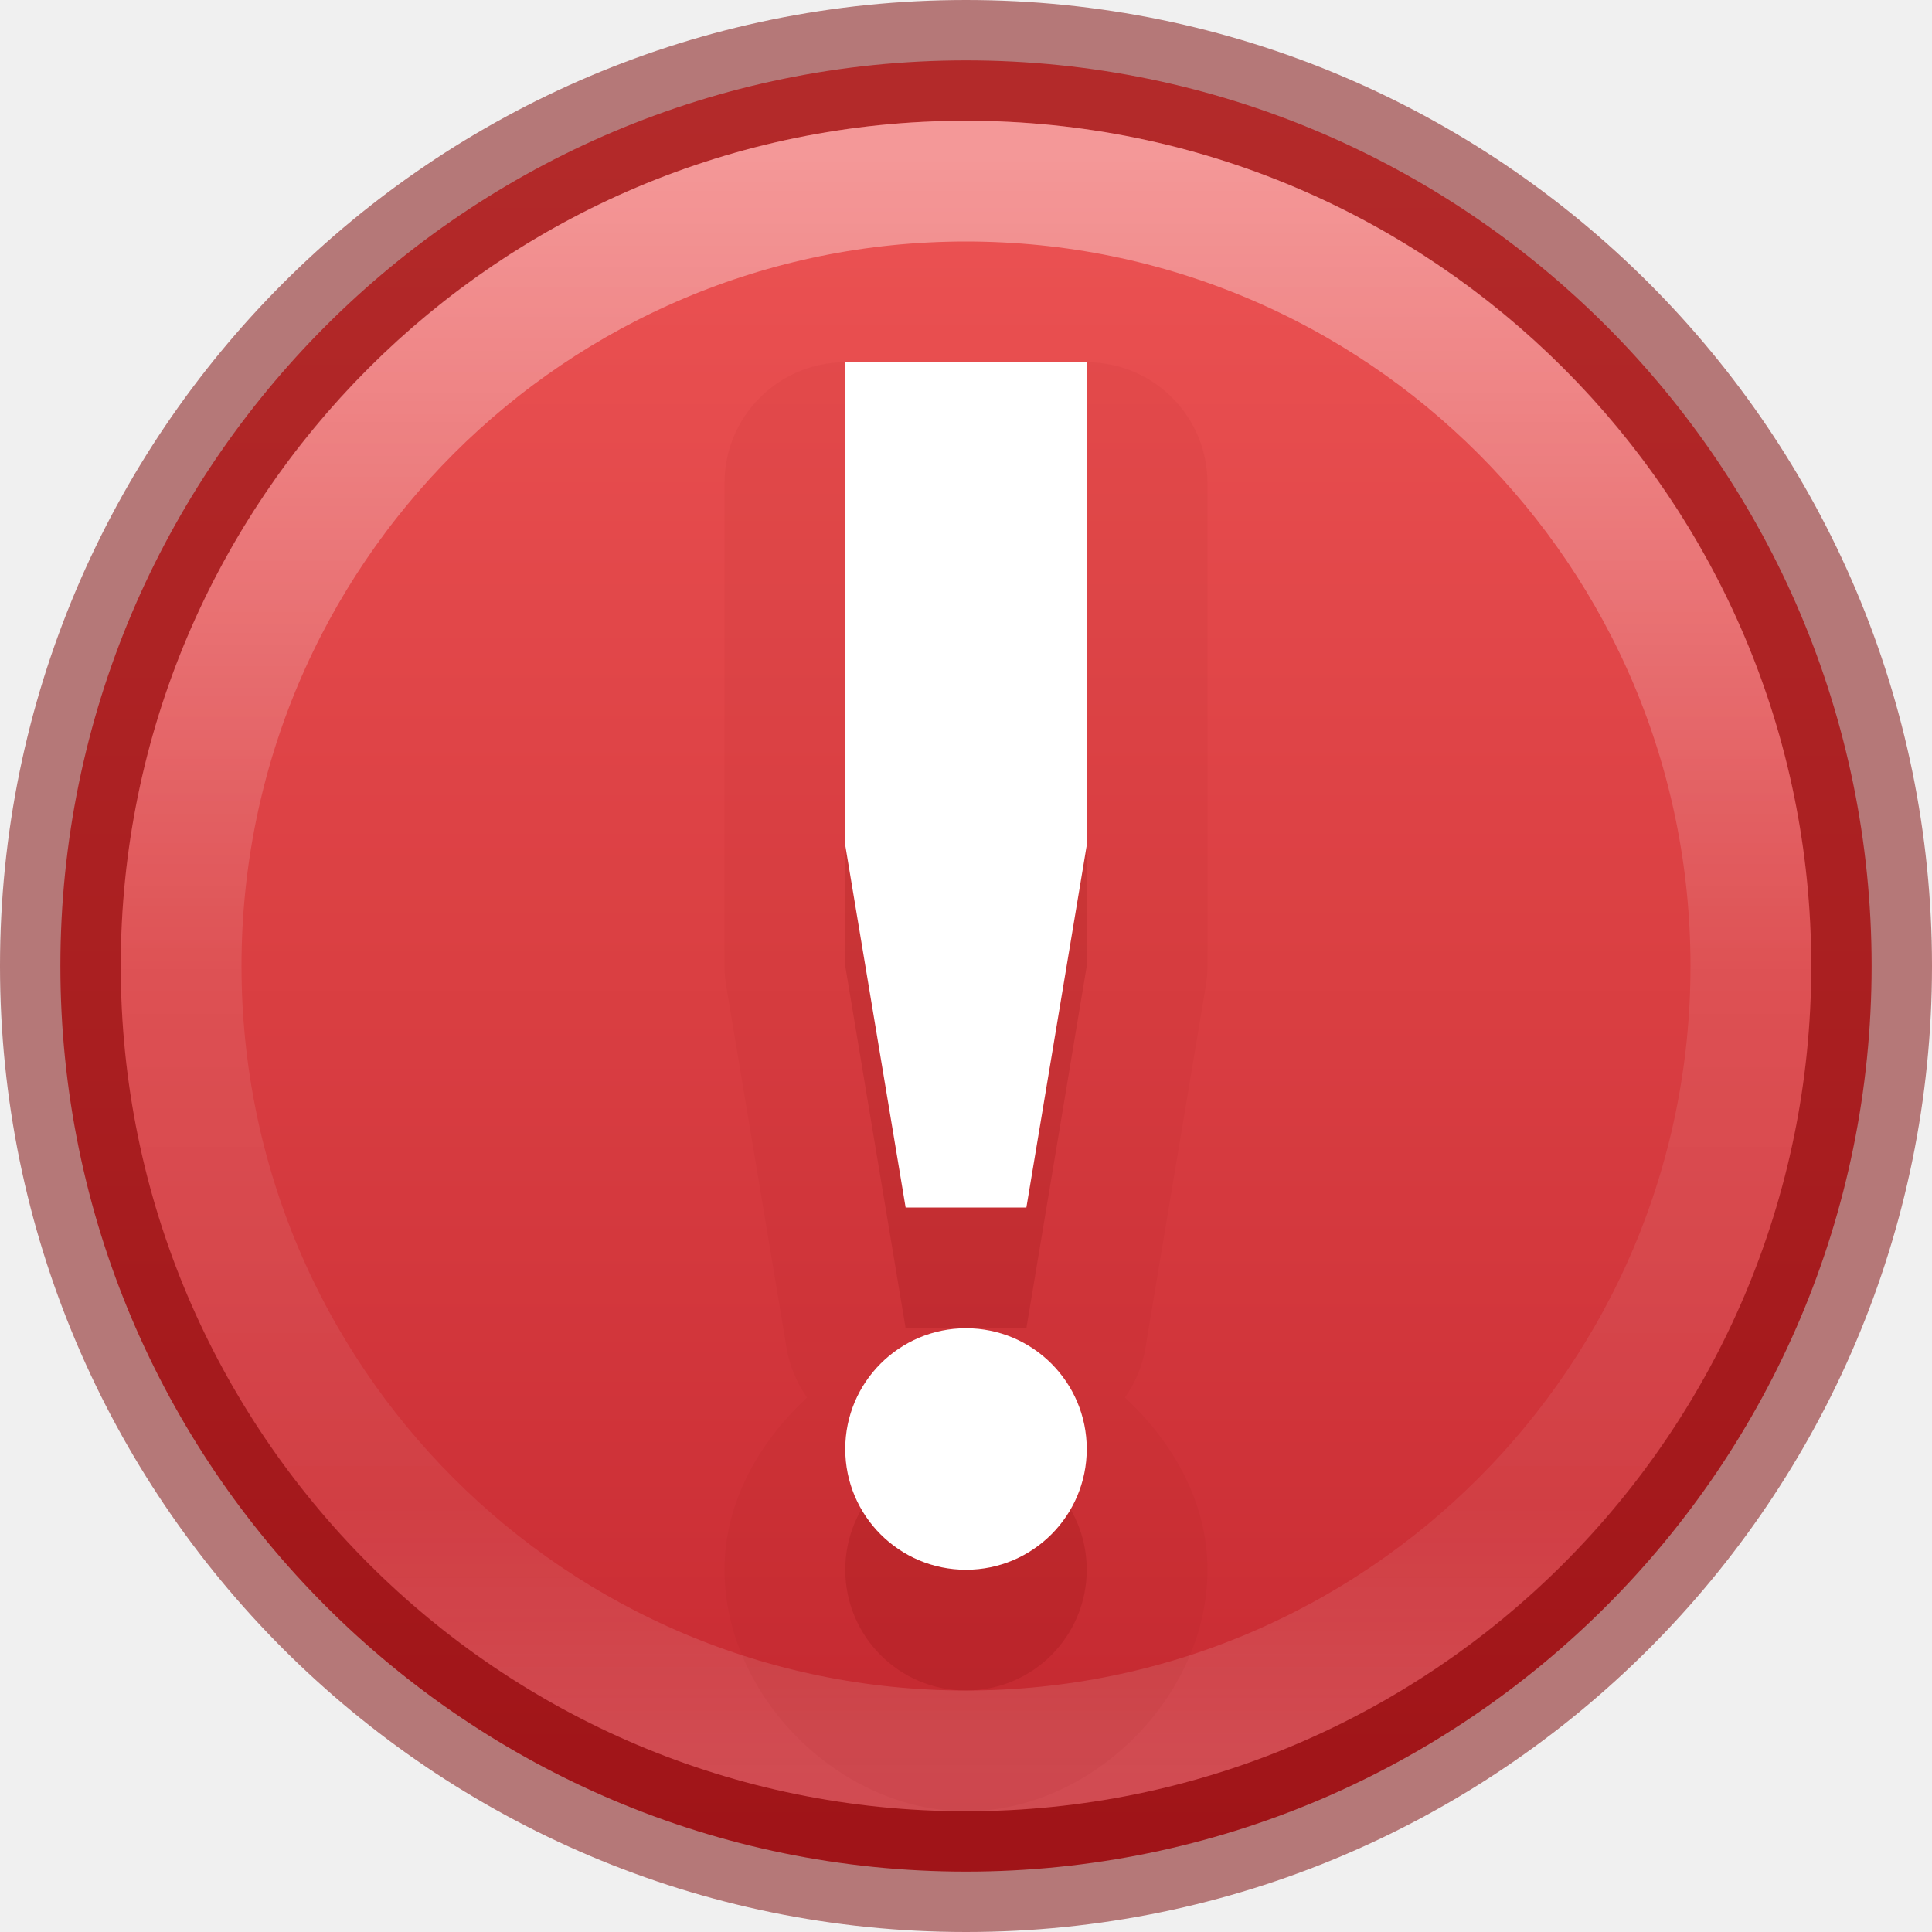
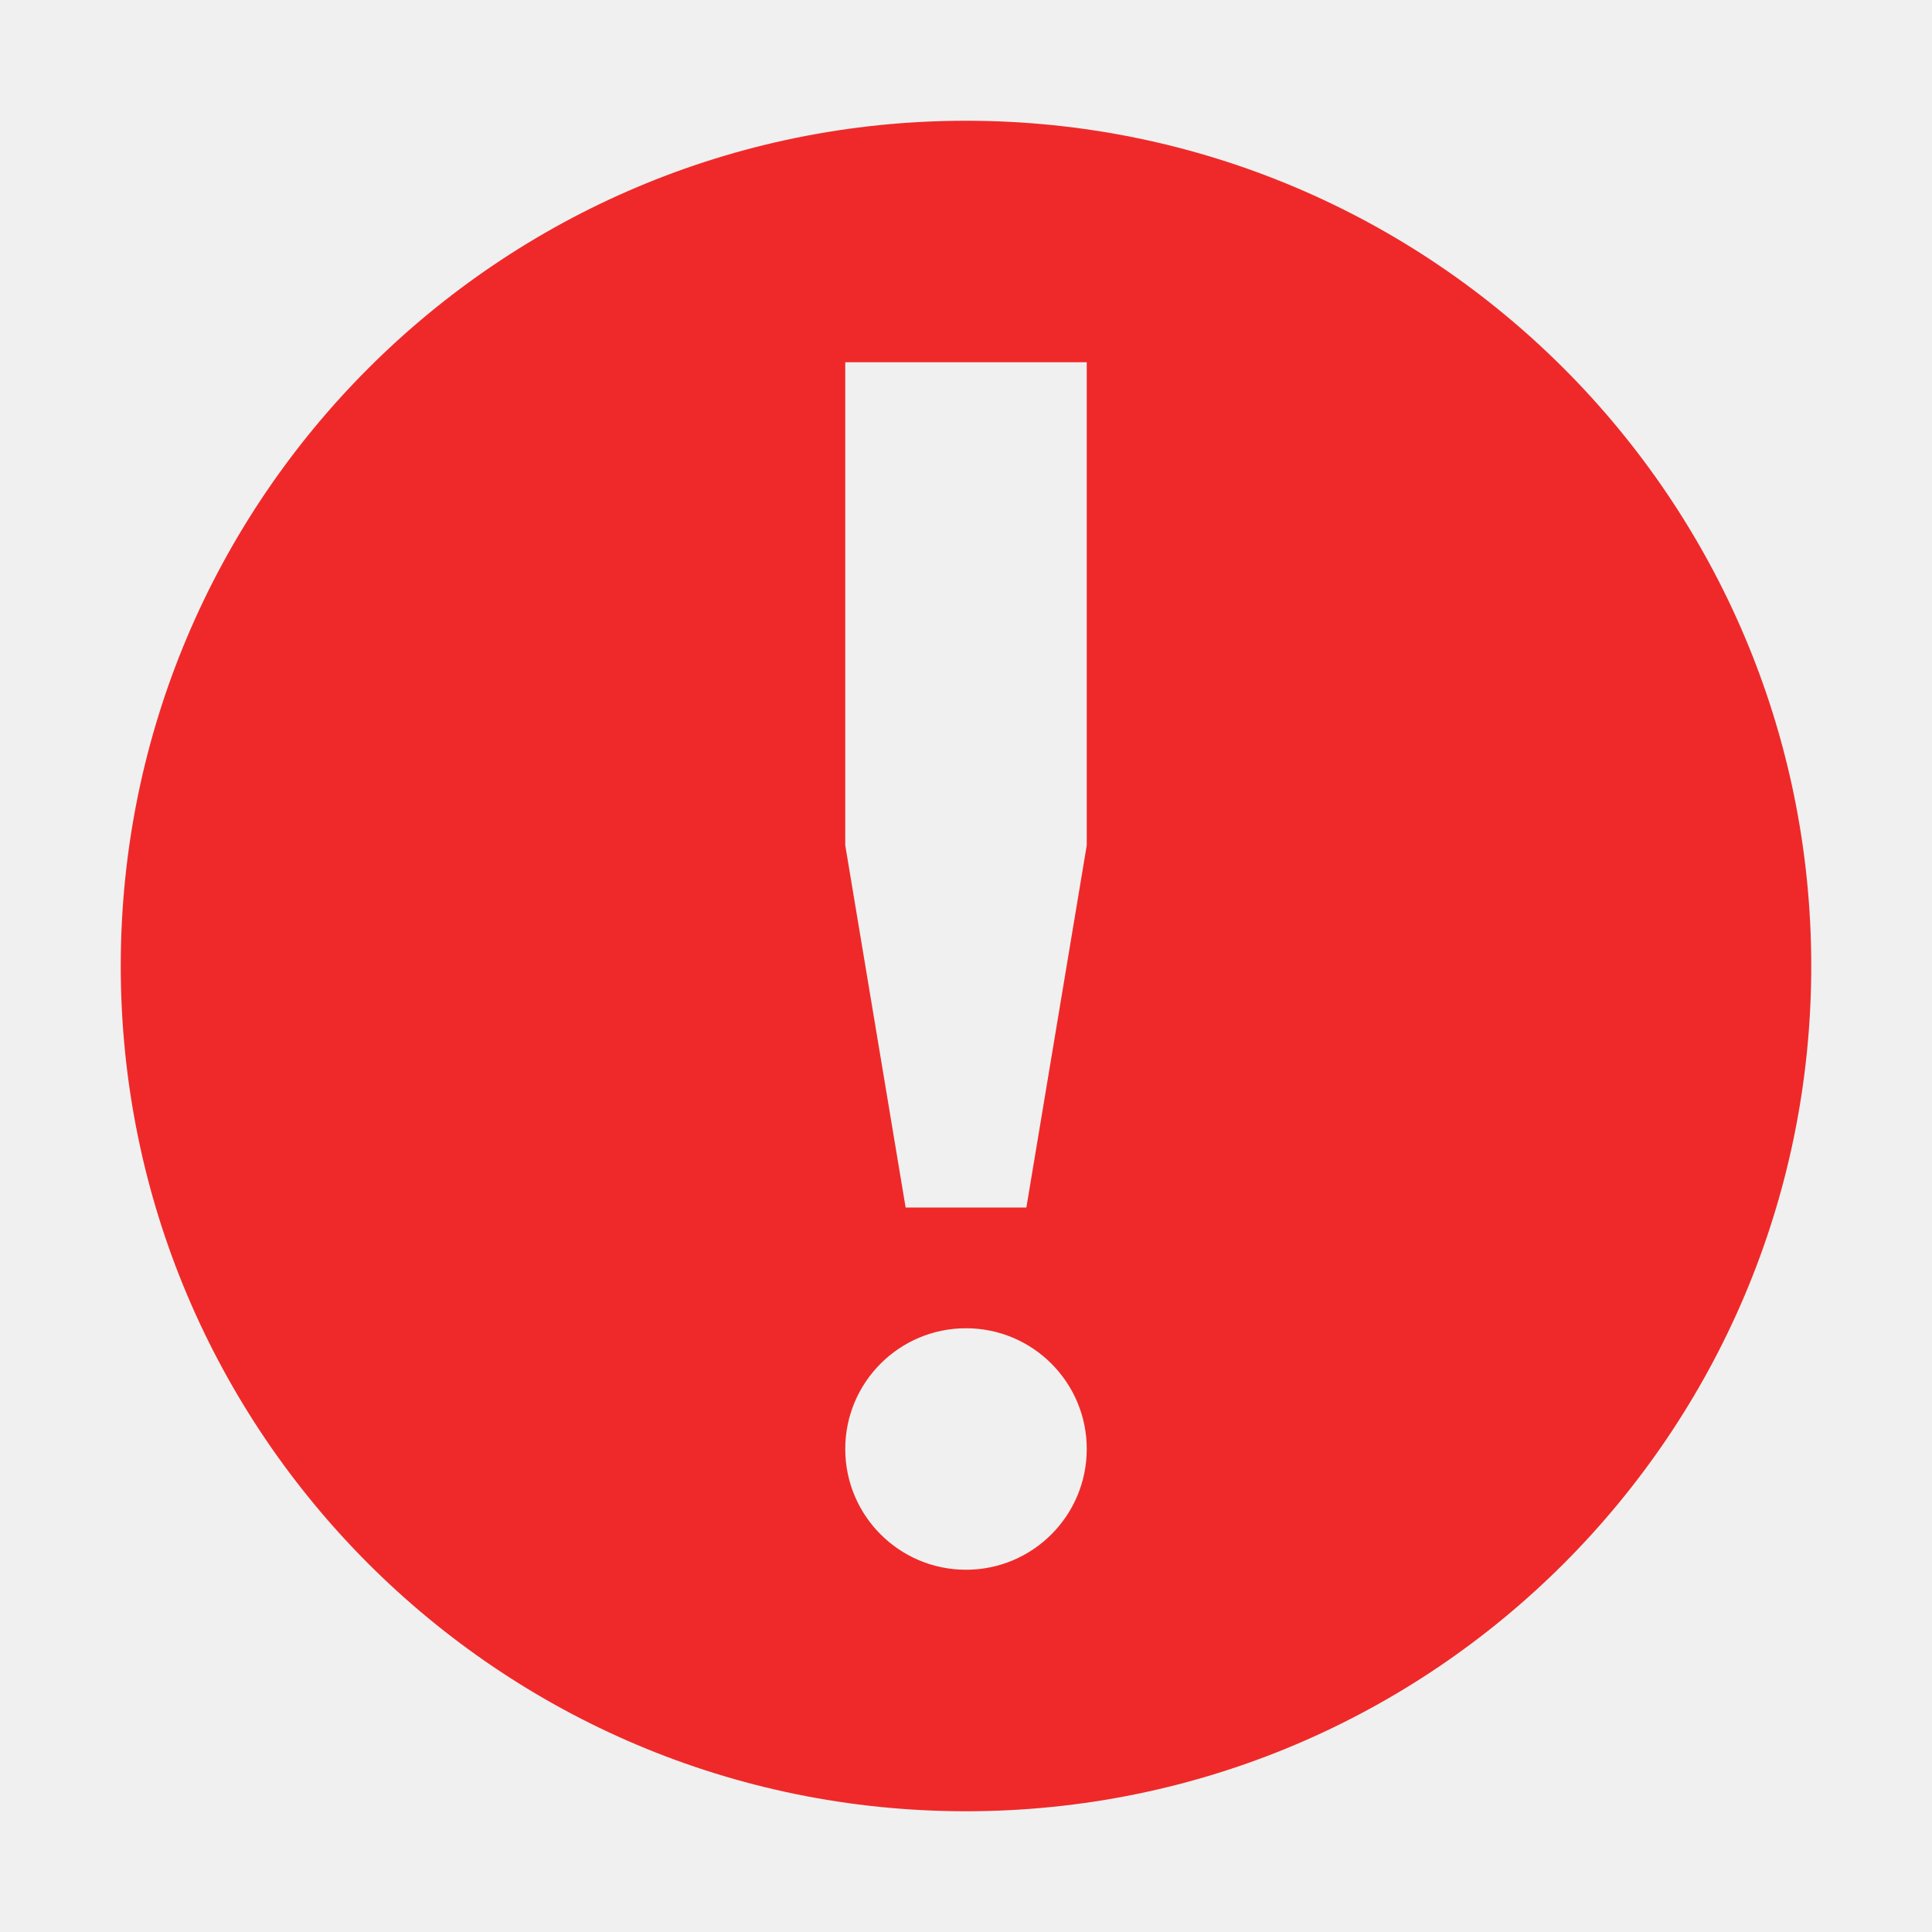
- <svg xmlns="http://www.w3.org/2000/svg" xmlns:xlink="http://www.w3.org/1999/xlink" version="1.0" width="16" height="16" id="svg2528">
-   <defs id="defs2530">
-     <linearGradient id="linearGradient4011">
-       <stop id="stop4013" style="stop-color:#ffffff;stop-opacity:1" offset="0" />
-       <stop id="stop4015" style="stop-color:#ffffff;stop-opacity:0.235" offset="0.508" />
-       <stop id="stop4017" style="stop-color:#ffffff;stop-opacity:0.157" offset="0.835" />
-       <stop id="stop4019" style="stop-color:#ffffff;stop-opacity:0.392" offset="1" />
-     </linearGradient>
-     <linearGradient id="linearGradient947">
-       <stop offset="0" style="stop-color:#ed5353;stop-opacity:1" id="stop943" />
-       <stop offset="1" style="stop-color:#c6262e;stop-opacity:1" id="stop945" />
-     </linearGradient>
-     <linearGradient x1="71.204" y1="6.238" x2="71.204" y2="44.341" id="linearGradient12398-3" xlink:href="#linearGradient4011" gradientUnits="userSpaceOnUse" gradientTransform="matrix(0.3513515,0,0,0.3513515,-17.20369,-0.909305)" />
-     <linearGradient x1="2035.165" y1="3208.074" x2="2035.165" y2="3241.997" id="linearGradient11527-6-5" xlink:href="#linearGradient947" gradientUnits="userSpaceOnUse" gradientTransform="matrix(0.5748496,0,0,0.4297553,-1164.014,-1377.772)" />
-   </defs>
-   <path style="color:#000000;display:inline;overflow:visible;visibility:visible;opacity:0.99;fill:url(#linearGradient11527-6-5);fill-opacity:1;fill-rule:nonzero;stroke:none;stroke-width:1;marker:none;enable-background:accumulate" id="path2555-7-8-5-0-9" d="m 8,0.5 c -4.138,0 -7.5,3.362 -7.5,7.5 C 0.5,12.138 3.862,15.5 8,15.5 12.138,15.5 15.5,12.138 15.5,8 15.5,3.862 12.138,0.5 8,0.5 Z" />
-   <path style="color:#000000;display:inline;overflow:visible;visibility:visible;opacity:0.5;fill:none;stroke:#7a0000;stroke-width:1;stroke-linecap:round;stroke-linejoin:round;stroke-miterlimit:4;stroke-dasharray:none;stroke-dashoffset:0;stroke-opacity:1;marker:none;enable-background:accumulate" id="path2555-7-8-5-1" d="m 8,0.5 c -4.138,0 -7.5,3.362 -7.5,7.5 C 0.5,12.138 3.862,15.5 8,15.5 12.138,15.5 15.5,12.138 15.5,8 15.5,3.862 12.138,0.5 8,0.5 Z" />
-   <path style="color:#000000;display:inline;overflow:visible;visibility:visible;opacity:0.4;fill:none;stroke:url(#linearGradient12398-3);stroke-width:1;stroke-linecap:round;stroke-linejoin:round;stroke-miterlimit:4;stroke-dasharray:none;stroke-dashoffset:0;stroke-opacity:1;marker:none;enable-background:accumulate" id="path8655-6-0-9-5-0" d="M 14.5,8 C 14.5,11.59 11.59,14.5 8,14.5 c -3.59,0 -6.5,-2.91 -6.5,-6.5 0,-3.59 2.91,-6.5 6.5,-6.5 3.59,0 6.5,2.91 6.5,6.5 z" />
-   <path style="opacity:0.05;vector-effect:none;fill:#7a0000;fill-opacity:1;stroke:none;stroke-width:0.843;stroke-linecap:butt;stroke-linejoin:miter;stroke-miterlimit:4;stroke-dasharray:none;stroke-dashoffset:0;stroke-opacity:1;marker:none;font-variant-east_asian:normal" id="path4156-3-6" d="M 7,3 A 1,1 0 0 0 6,4 v 4 a 1,1 0 0 0 0.014,0.164 l 0.5,3 a 1,1 0 0 0 0.17,0.41 C 6.28,11.948 6,12.448 6,13 c 0,1.047 0.953,2 2,2 1.047,0 2,-0.953 2,-2 0,-0.552 -0.28,-1.052 -0.684,-1.426 a 1,1 0 0 0 0.17,-0.41 l 0.5,-3 A 1,1 0 0 0 10,8 V 4 A 1,1 0 0 0 9,3 Z" />
-   <path id="path4156-3" d="m 7,4 v 4 l 0.5,3 h 1 L 9,8 V 4 Z m 1,8 a 1,1 0 0 0 -1,1 1,1 0 0 0 1,1 1,1 0 0 0 1,-1 1,1 0 0 0 -1,-1 z" style="opacity:0.15;fill:#7a0000;fill-opacity:1;stroke:none;stroke-width:0.843;stroke-linecap:butt;stroke-linejoin:miter;stroke-miterlimit:4;stroke-dasharray:none;stroke-opacity:1;font-variant-east_asian:normal;vector-effect:none;stroke-dashoffset:0;marker:none" />
-   <path id="path4156" d="m 7,3 v 4 l 0.5,3 h 1 L 9,7 V 3 Z m 1,8 a 1,1 0 0 0 -1,1 1,1 0 0 0 1,1 1,1 0 0 0 1,-1 1,1 0 0 0 -1,-1 z" style="opacity:1;fill:#ffffff;fill-opacity:1;stroke:none;stroke-width:2;stroke-linecap:butt;stroke-linejoin:round;stroke-miterlimit:4;stroke-dasharray:none;stroke-opacity:1" />
+ <svg xmlns="http://www.w3.org/2000/svg" id="svg6" version="1.1" width="16" height="16">
+   <defs id="defs10" />
+   <path id="path2" class="error" d="M 8 1 C 4.134 1 1 4.134 1 8 C 1 11.866 4.134 15 8 15 C 11.866 15 15 11.866 15 8 C 15 4.134 11.866 1 8 1 z M 7 3 L 9 3 L 9 7 L 8.5 10 L 7.5 10 L 7 7 L 7 3 z M 8 11 A 1 1 0 0 1 8 13 A 1 1 0 0 1 8 11 z " style="color:#000000;overflow:visible;fill:#ef2929;marker:none;font-variant-east_asian:normal;opacity:1;vector-effect:none;fill-opacity:1;stroke-width:1;stroke-linecap:butt;stroke-linejoin:miter;stroke-miterlimit:4;stroke-dasharray:none;stroke-dashoffset:0;stroke-opacity:1" />
</svg>
